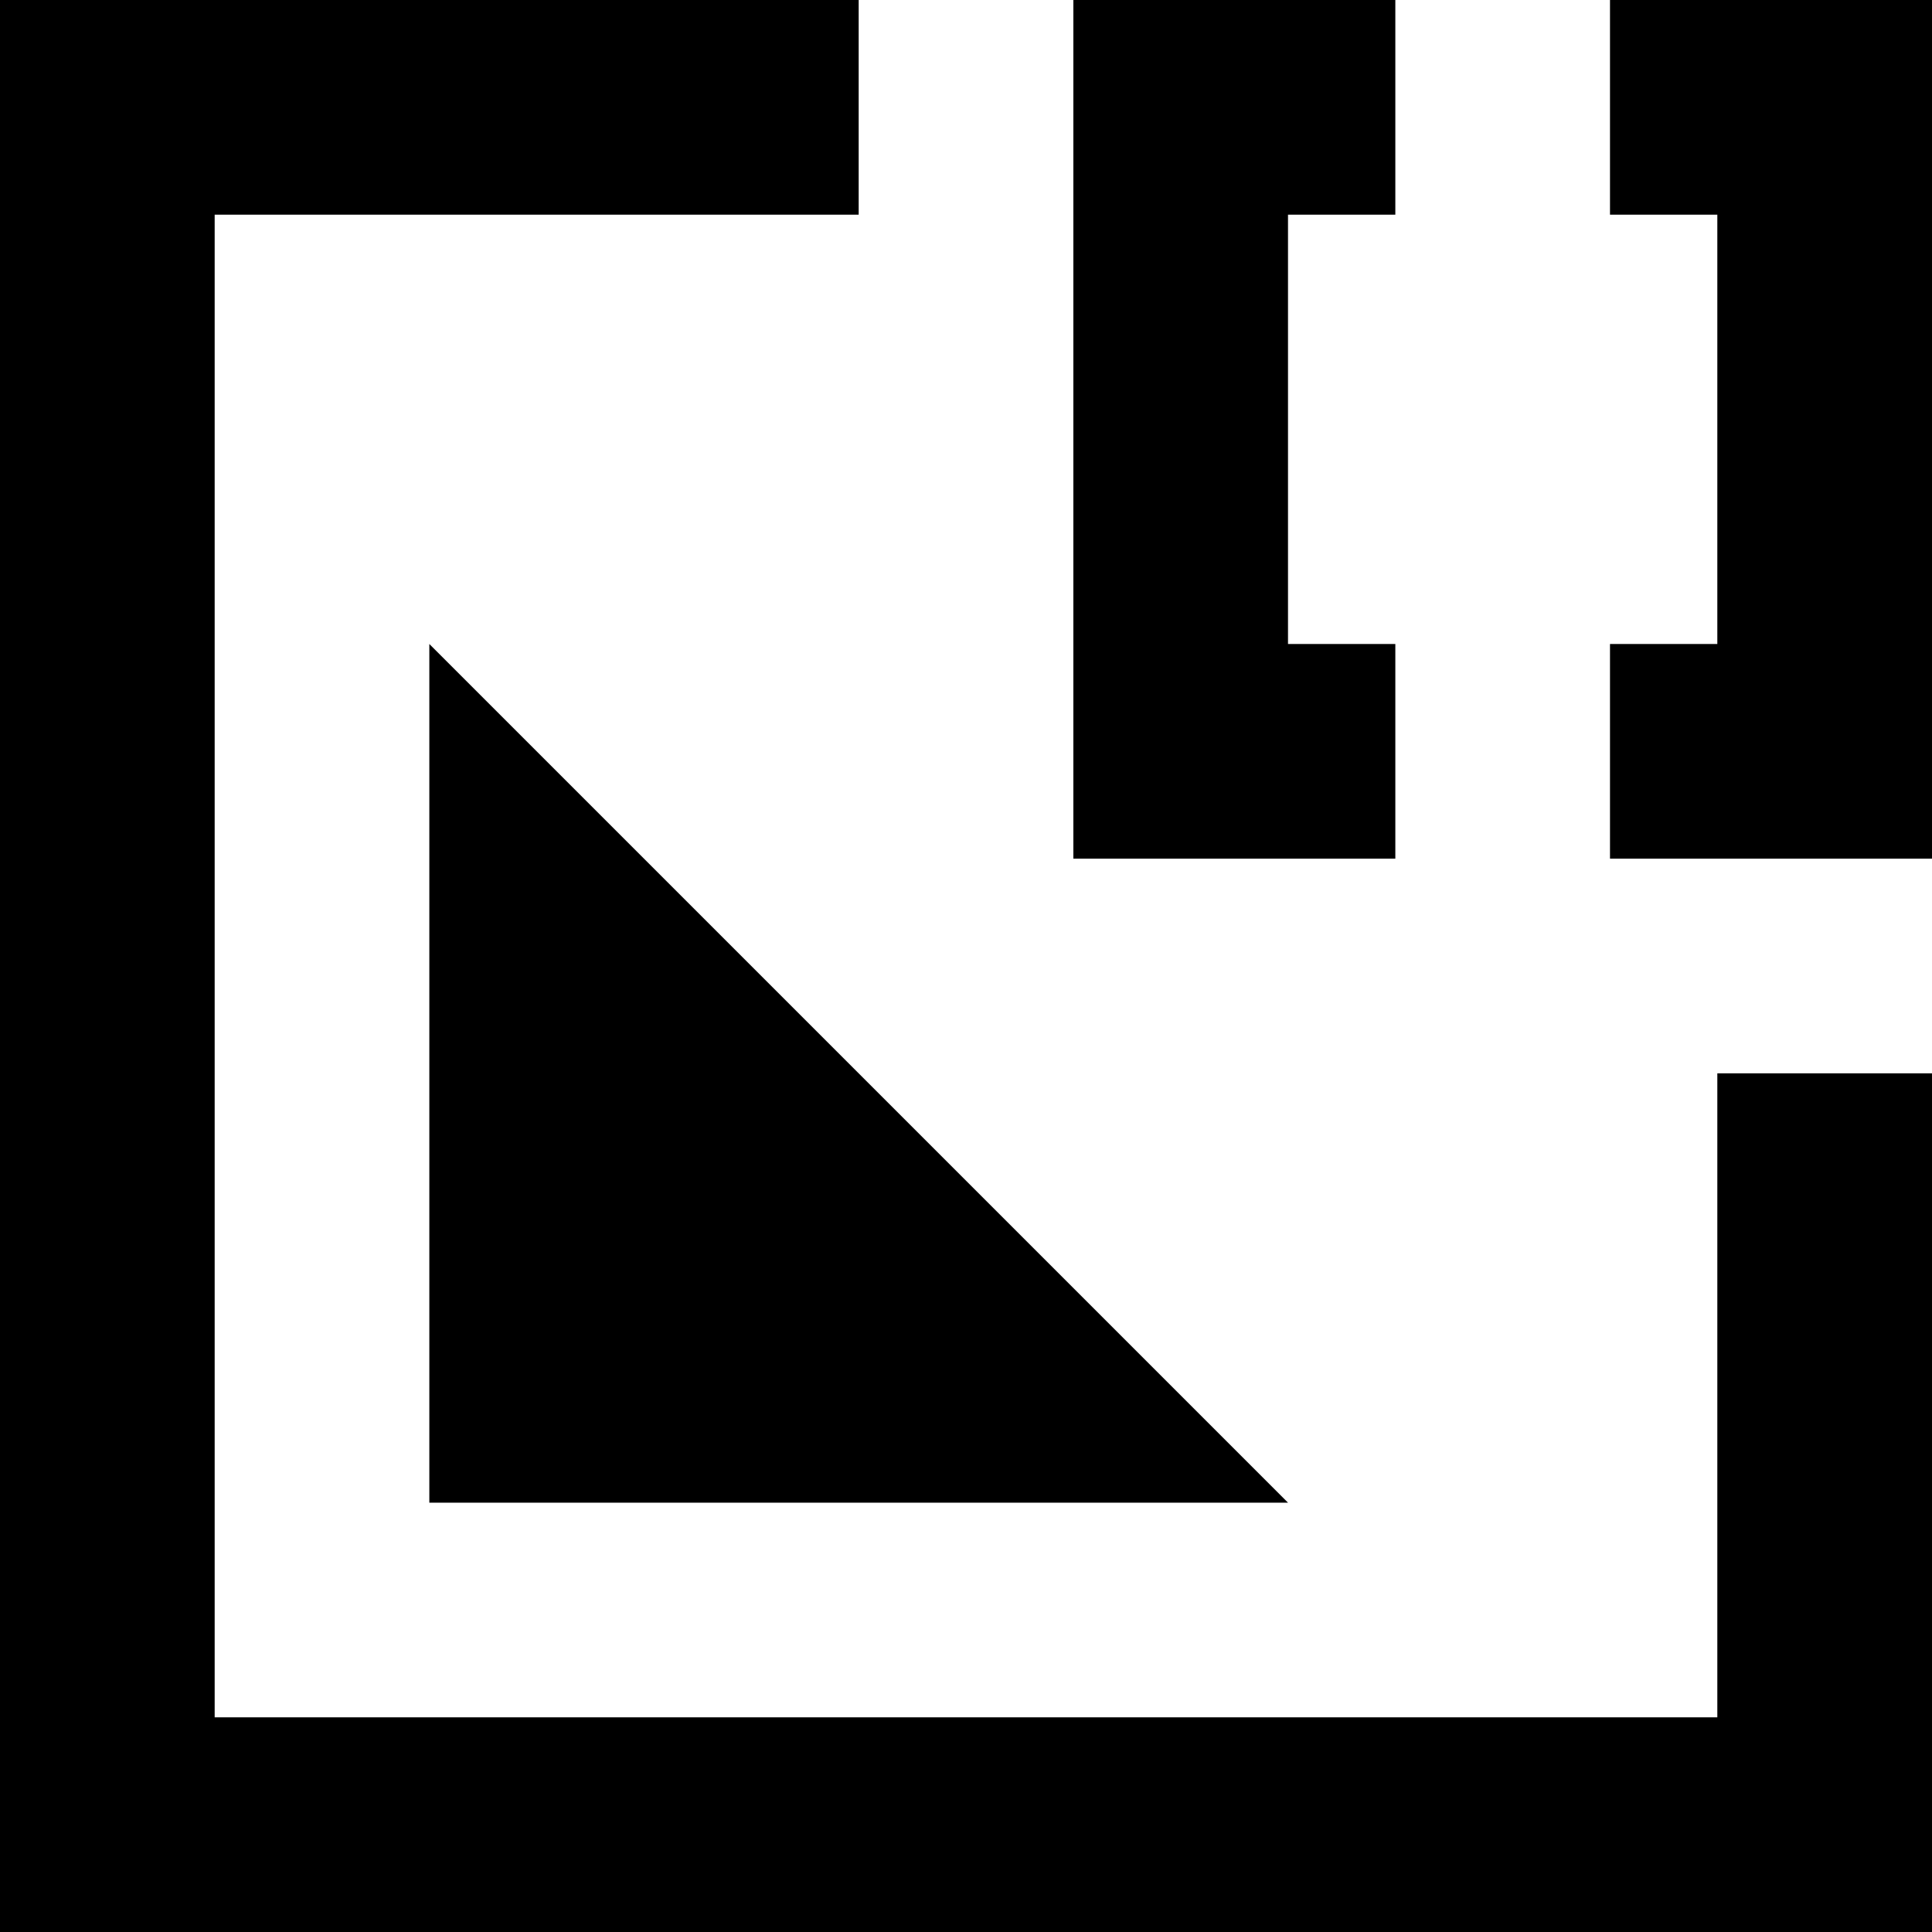
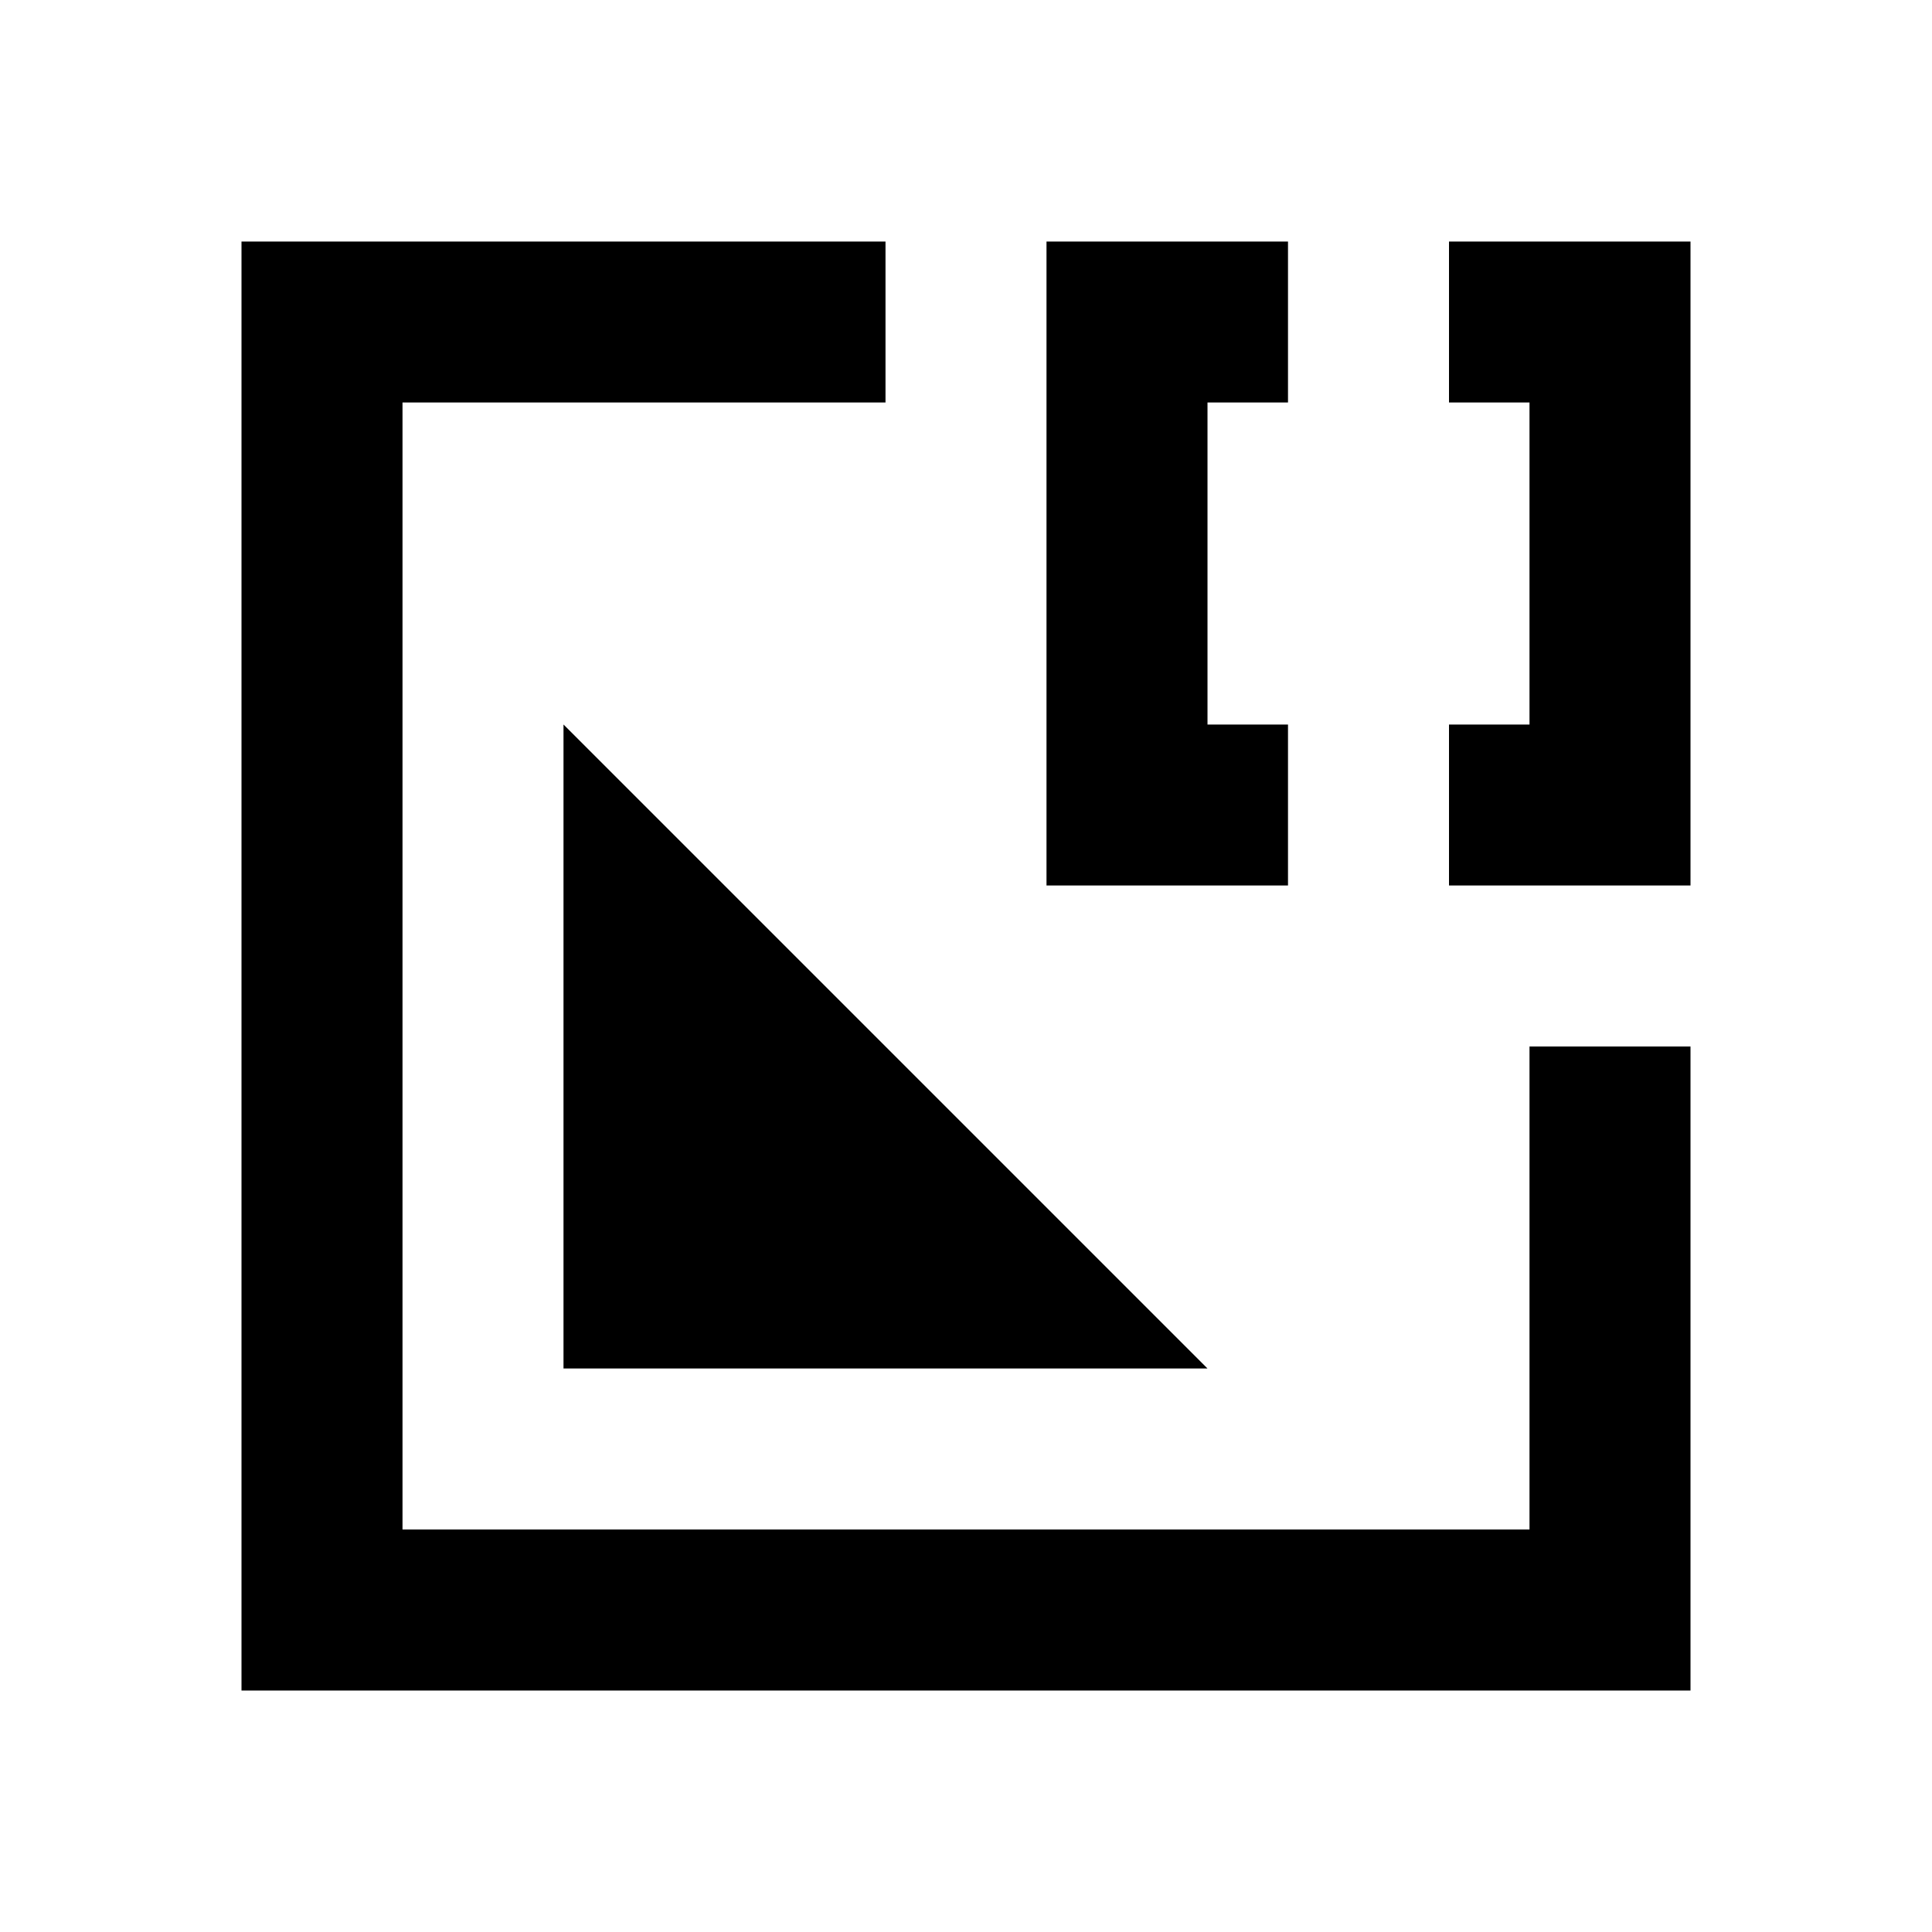
- <svg xmlns="http://www.w3.org/2000/svg" width="18" height="18" version="1.1" viewBox="0 0 18 18">
-   <path d="m12 1h-1v6h1m4 0h1v-6h-1" fill="none" stroke="currentColor" stroke-linecap="square" stroke-width="2" />
-   <path d="m7 1h-6v16h16v-6" fill="none" stroke="currentColor" stroke-linecap="square" stroke-width="2" />
-   <path d="m4 14 8 1e-5-8-8z" fill="currentColor" />
+ <svg xmlns="http://www.w3.org/2000/svg" width="24" height="24" version="1.1" viewBox="0 0 24 24">
+   <path d="m3 3v18h18v-8h-2v6h-14v-14h6v-2zm10 0v8h3v-2h-1v-4h1v-2zm5 0v2h1v4h-1v2h3v-8zm-11 6v8h8z" />
</svg>
